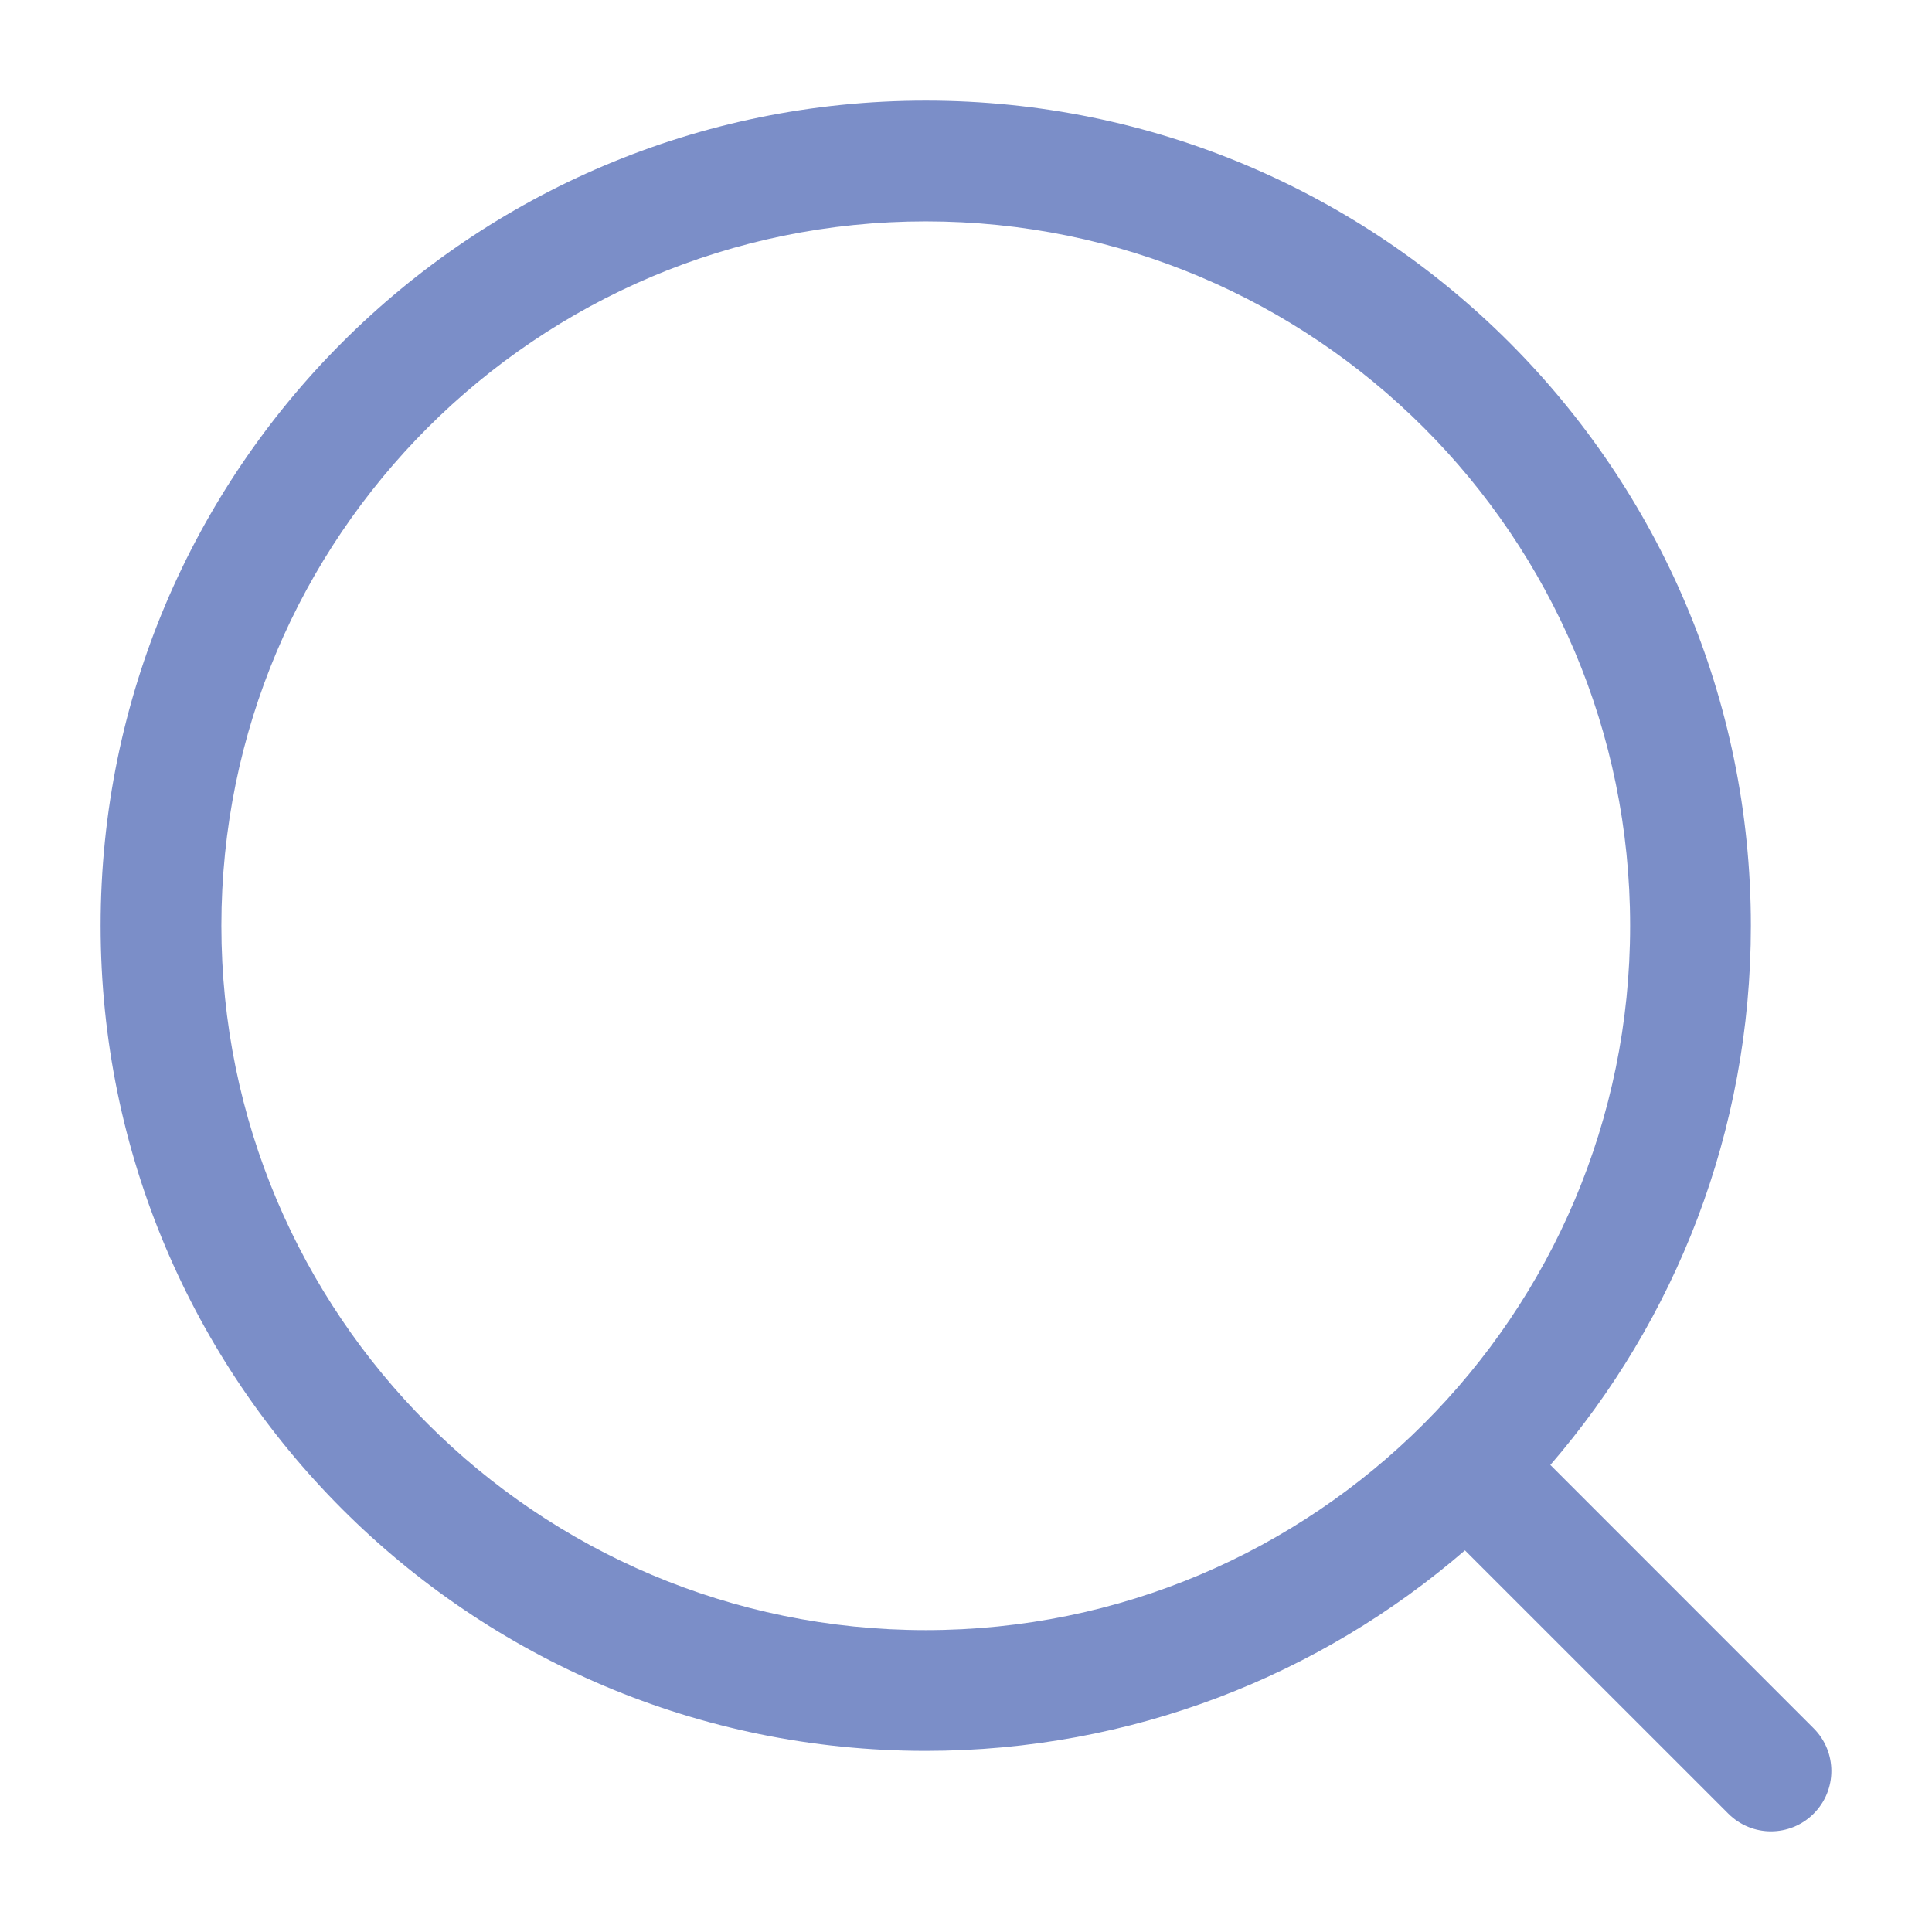
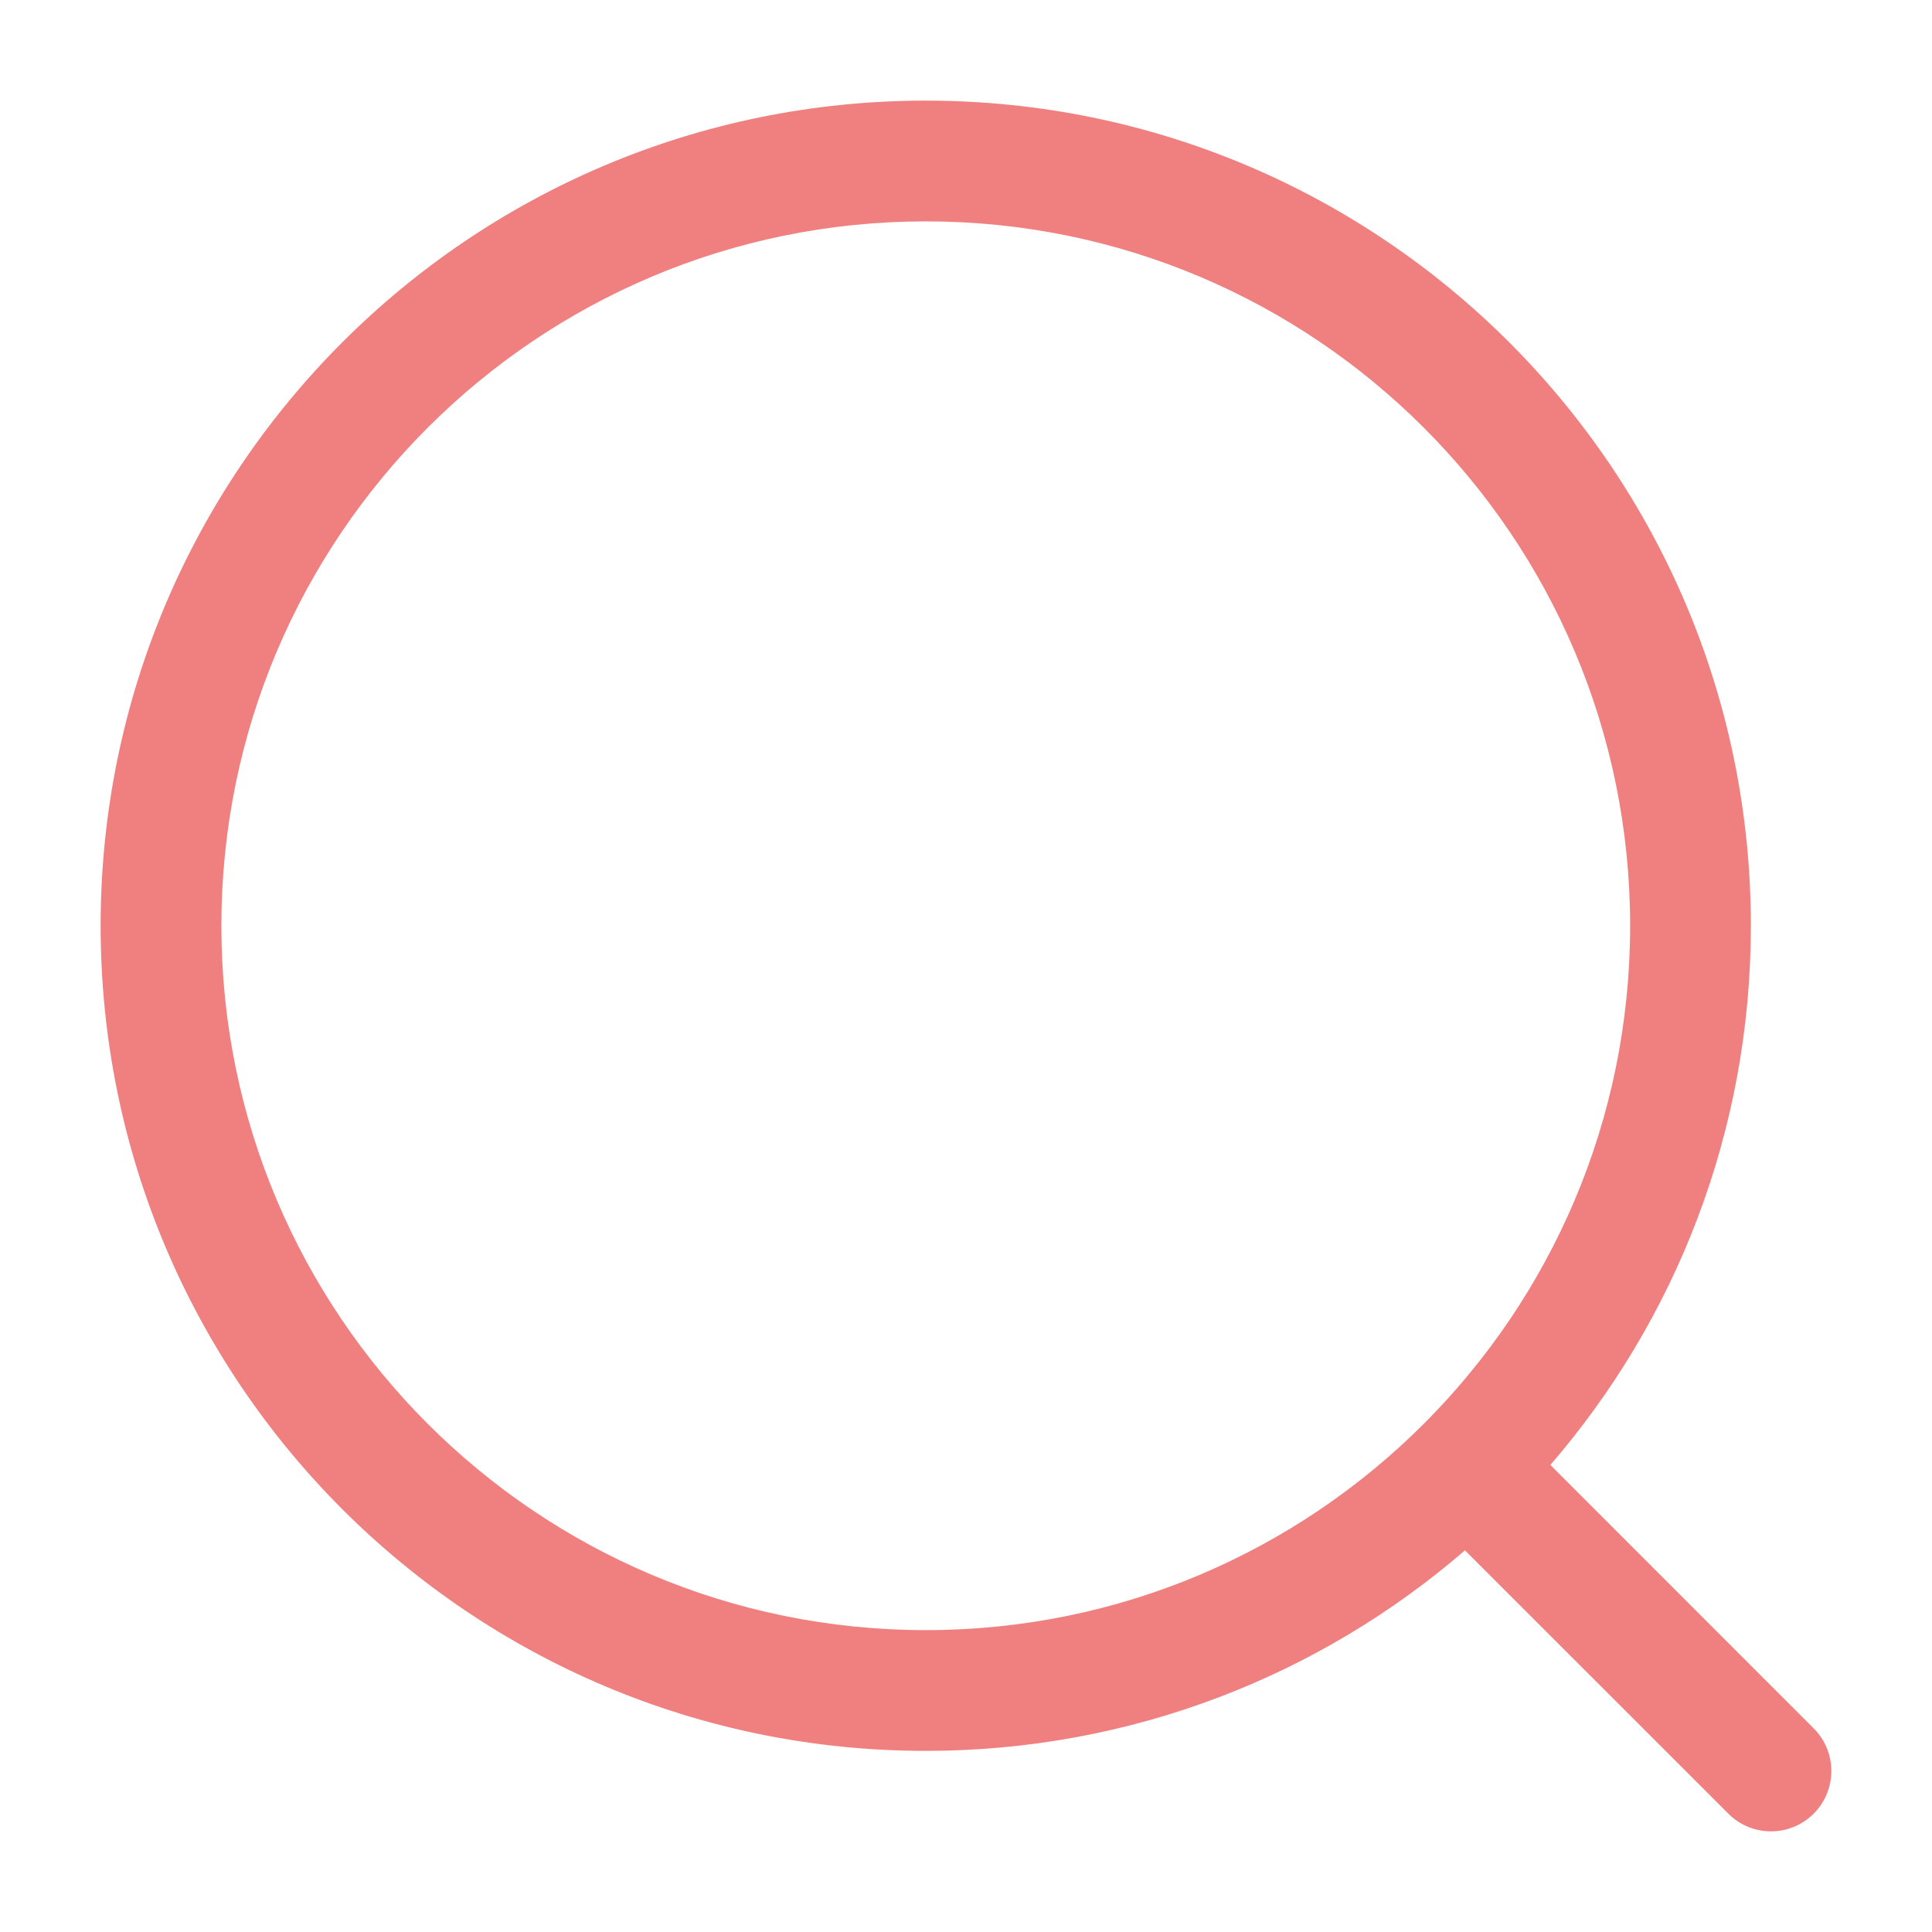
<svg xmlns="http://www.w3.org/2000/svg" width="24" height="24" viewBox="0 0 24 24" fill="none">
-   <path fill-rule="evenodd" clip-rule="evenodd" d="M11.5 2.75C6.668 2.75 2.75 6.668 2.75 11.5C2.75 16.332 6.668 20.25 11.5 20.25C16.332 20.25 20.25 16.332 20.25 11.5C20.25 6.668 16.332 2.75 11.5 2.75ZM1.25 11.5C1.25 5.839 5.839 1.25 11.5 1.25C17.161 1.25 21.75 5.839 21.75 11.5C21.75 14.06 20.811 16.402 19.259 18.198L22.53 21.47C22.823 21.763 22.823 22.237 22.53 22.53C22.237 22.823 21.763 22.823 21.47 22.53L18.198 19.259C16.402 20.811 14.06 21.75 11.5 21.75C5.839 21.75 1.25 17.161 1.25 11.5Z" fill="#7B8EC8" />
+   <path fill-rule="evenodd" clip-rule="evenodd" d="M11.5 2.75C6.668 2.75 2.75 6.668 2.75 11.5C2.75 16.332 6.668 20.25 11.5 20.25C16.332 20.25 20.25 16.332 20.25 11.5C20.25 6.668 16.332 2.75 11.5 2.75ZM1.25 11.5C1.25 5.839 5.839 1.25 11.5 1.25C17.161 1.25 21.75 5.839 21.75 11.5C21.75 14.06 20.811 16.402 19.259 18.198L22.53 21.47C22.823 21.763 22.823 22.237 22.53 22.53C22.237 22.823 21.763 22.823 21.47 22.53L18.198 19.259C16.402 20.811 14.06 21.75 11.5 21.75C5.839 21.75 1.25 17.161 1.25 11.5Z" fill="#F08080" />
</svg>
